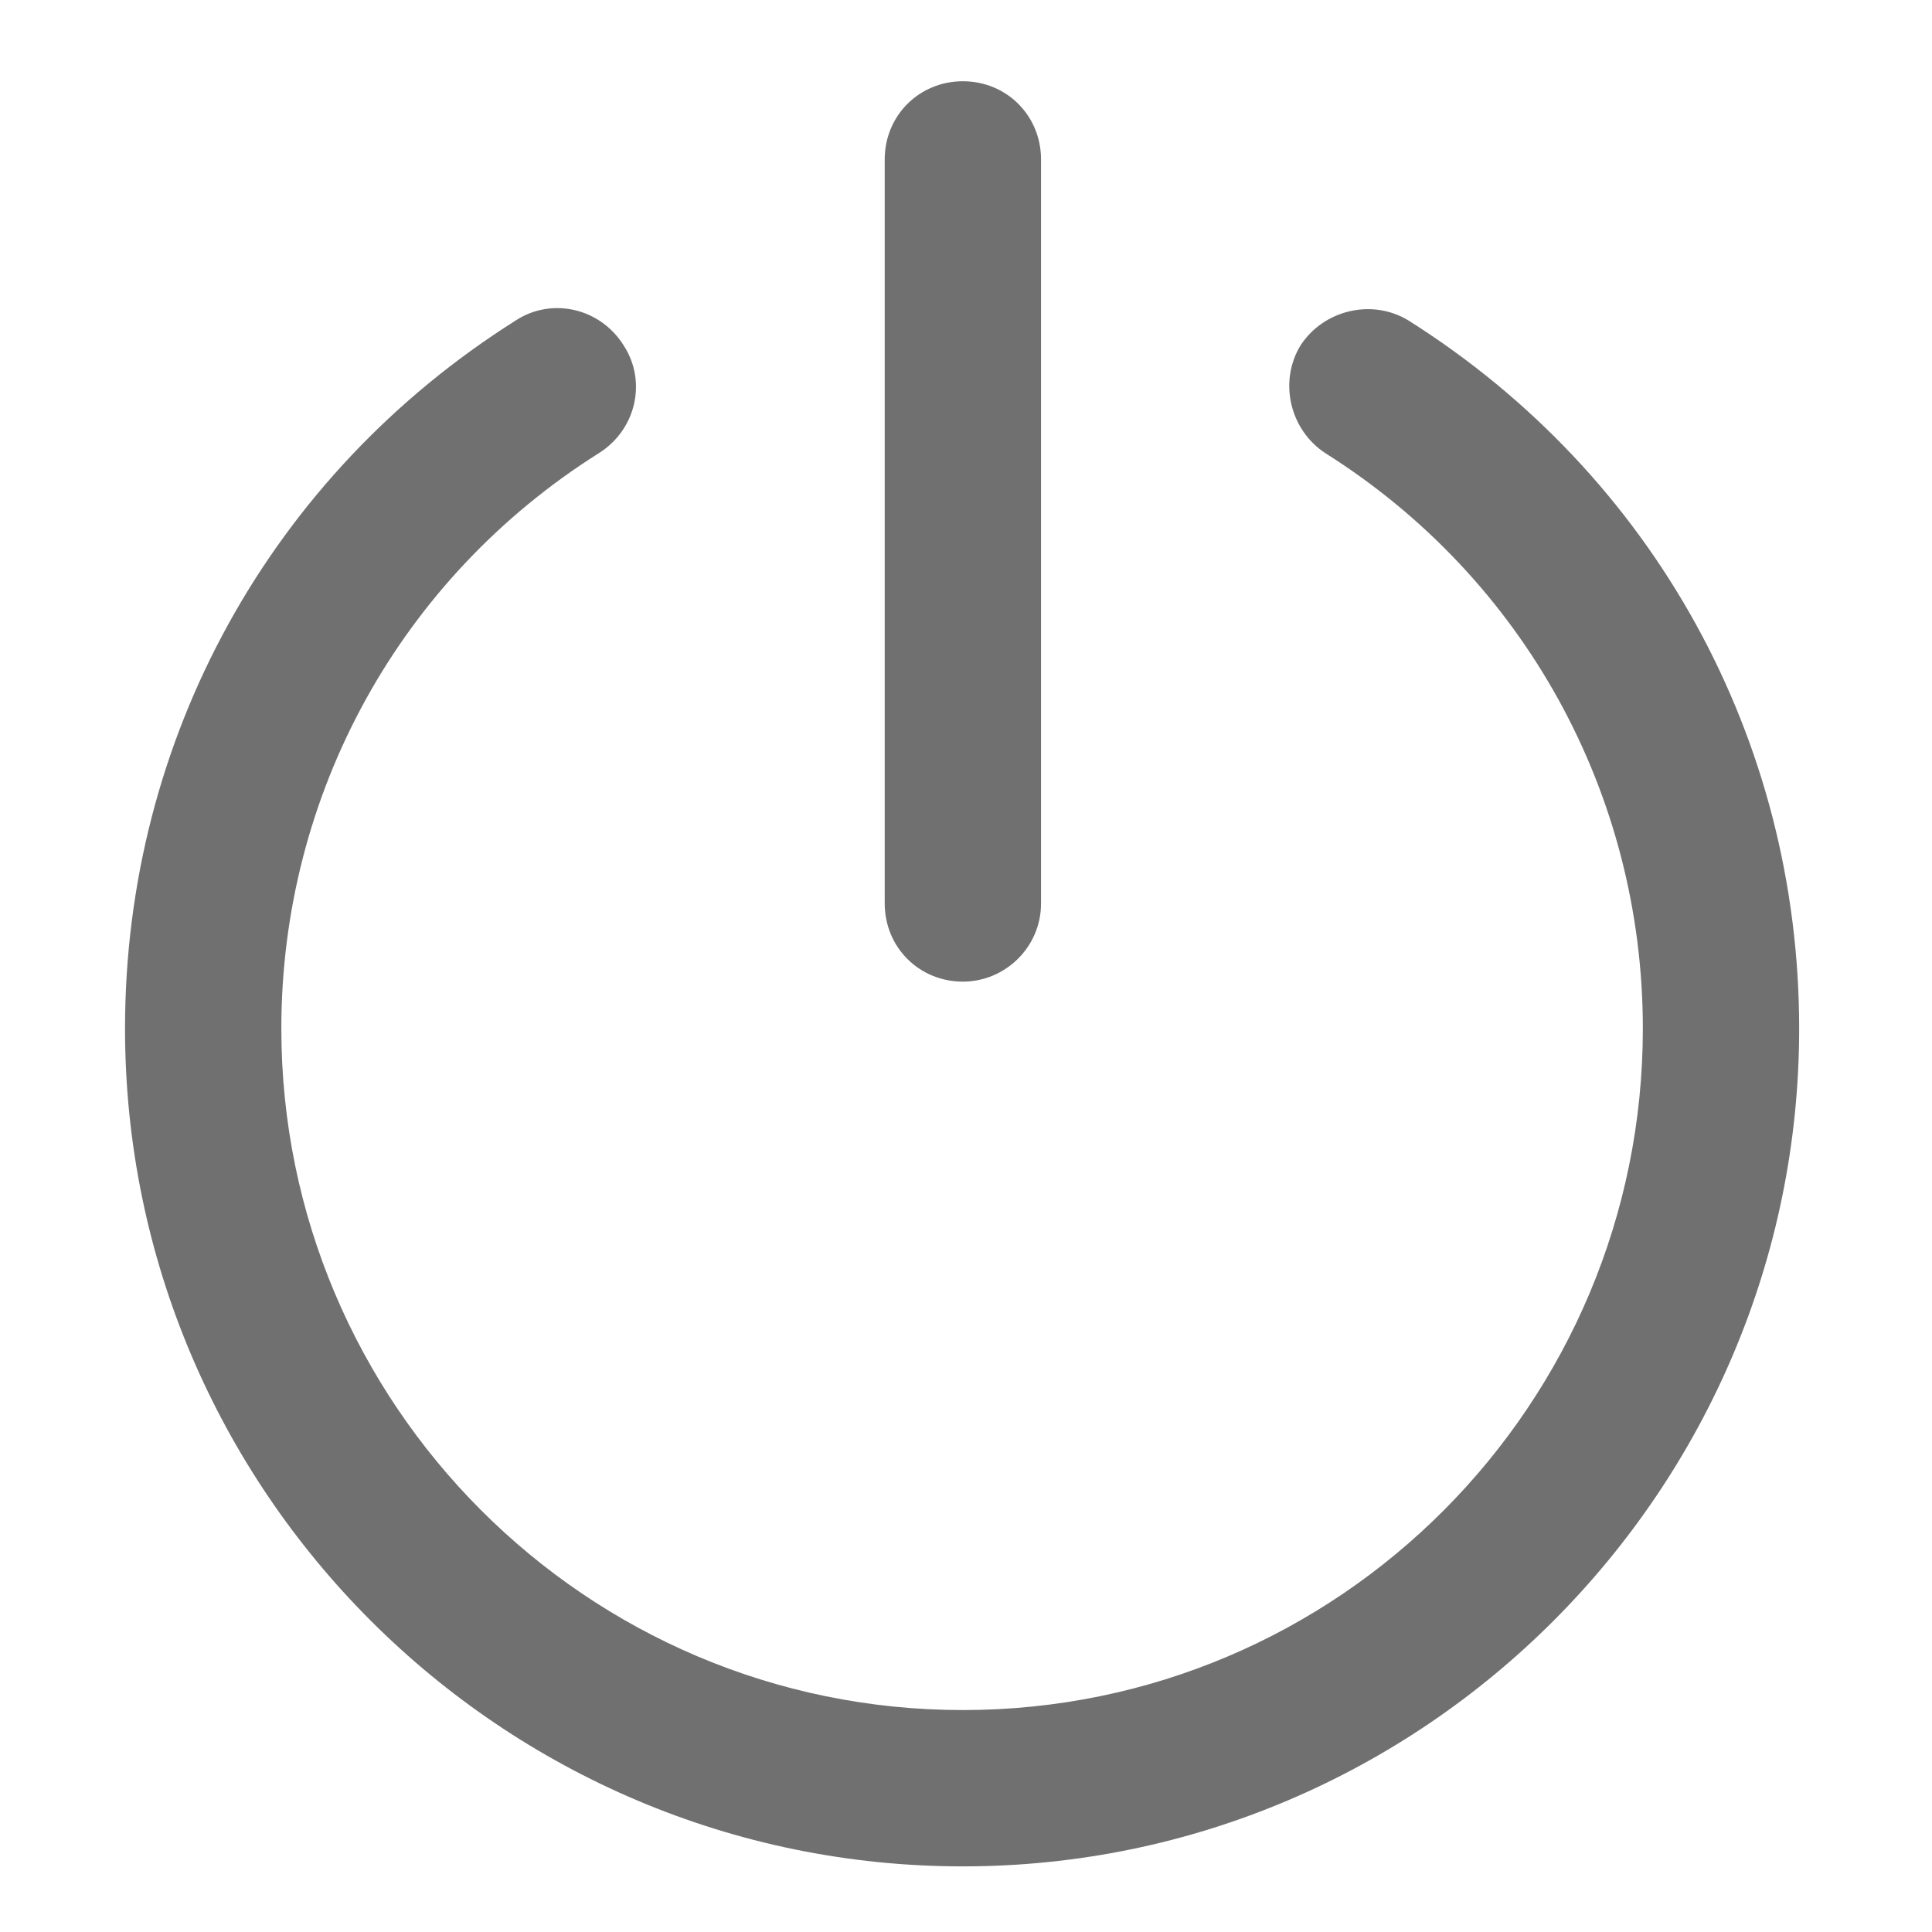
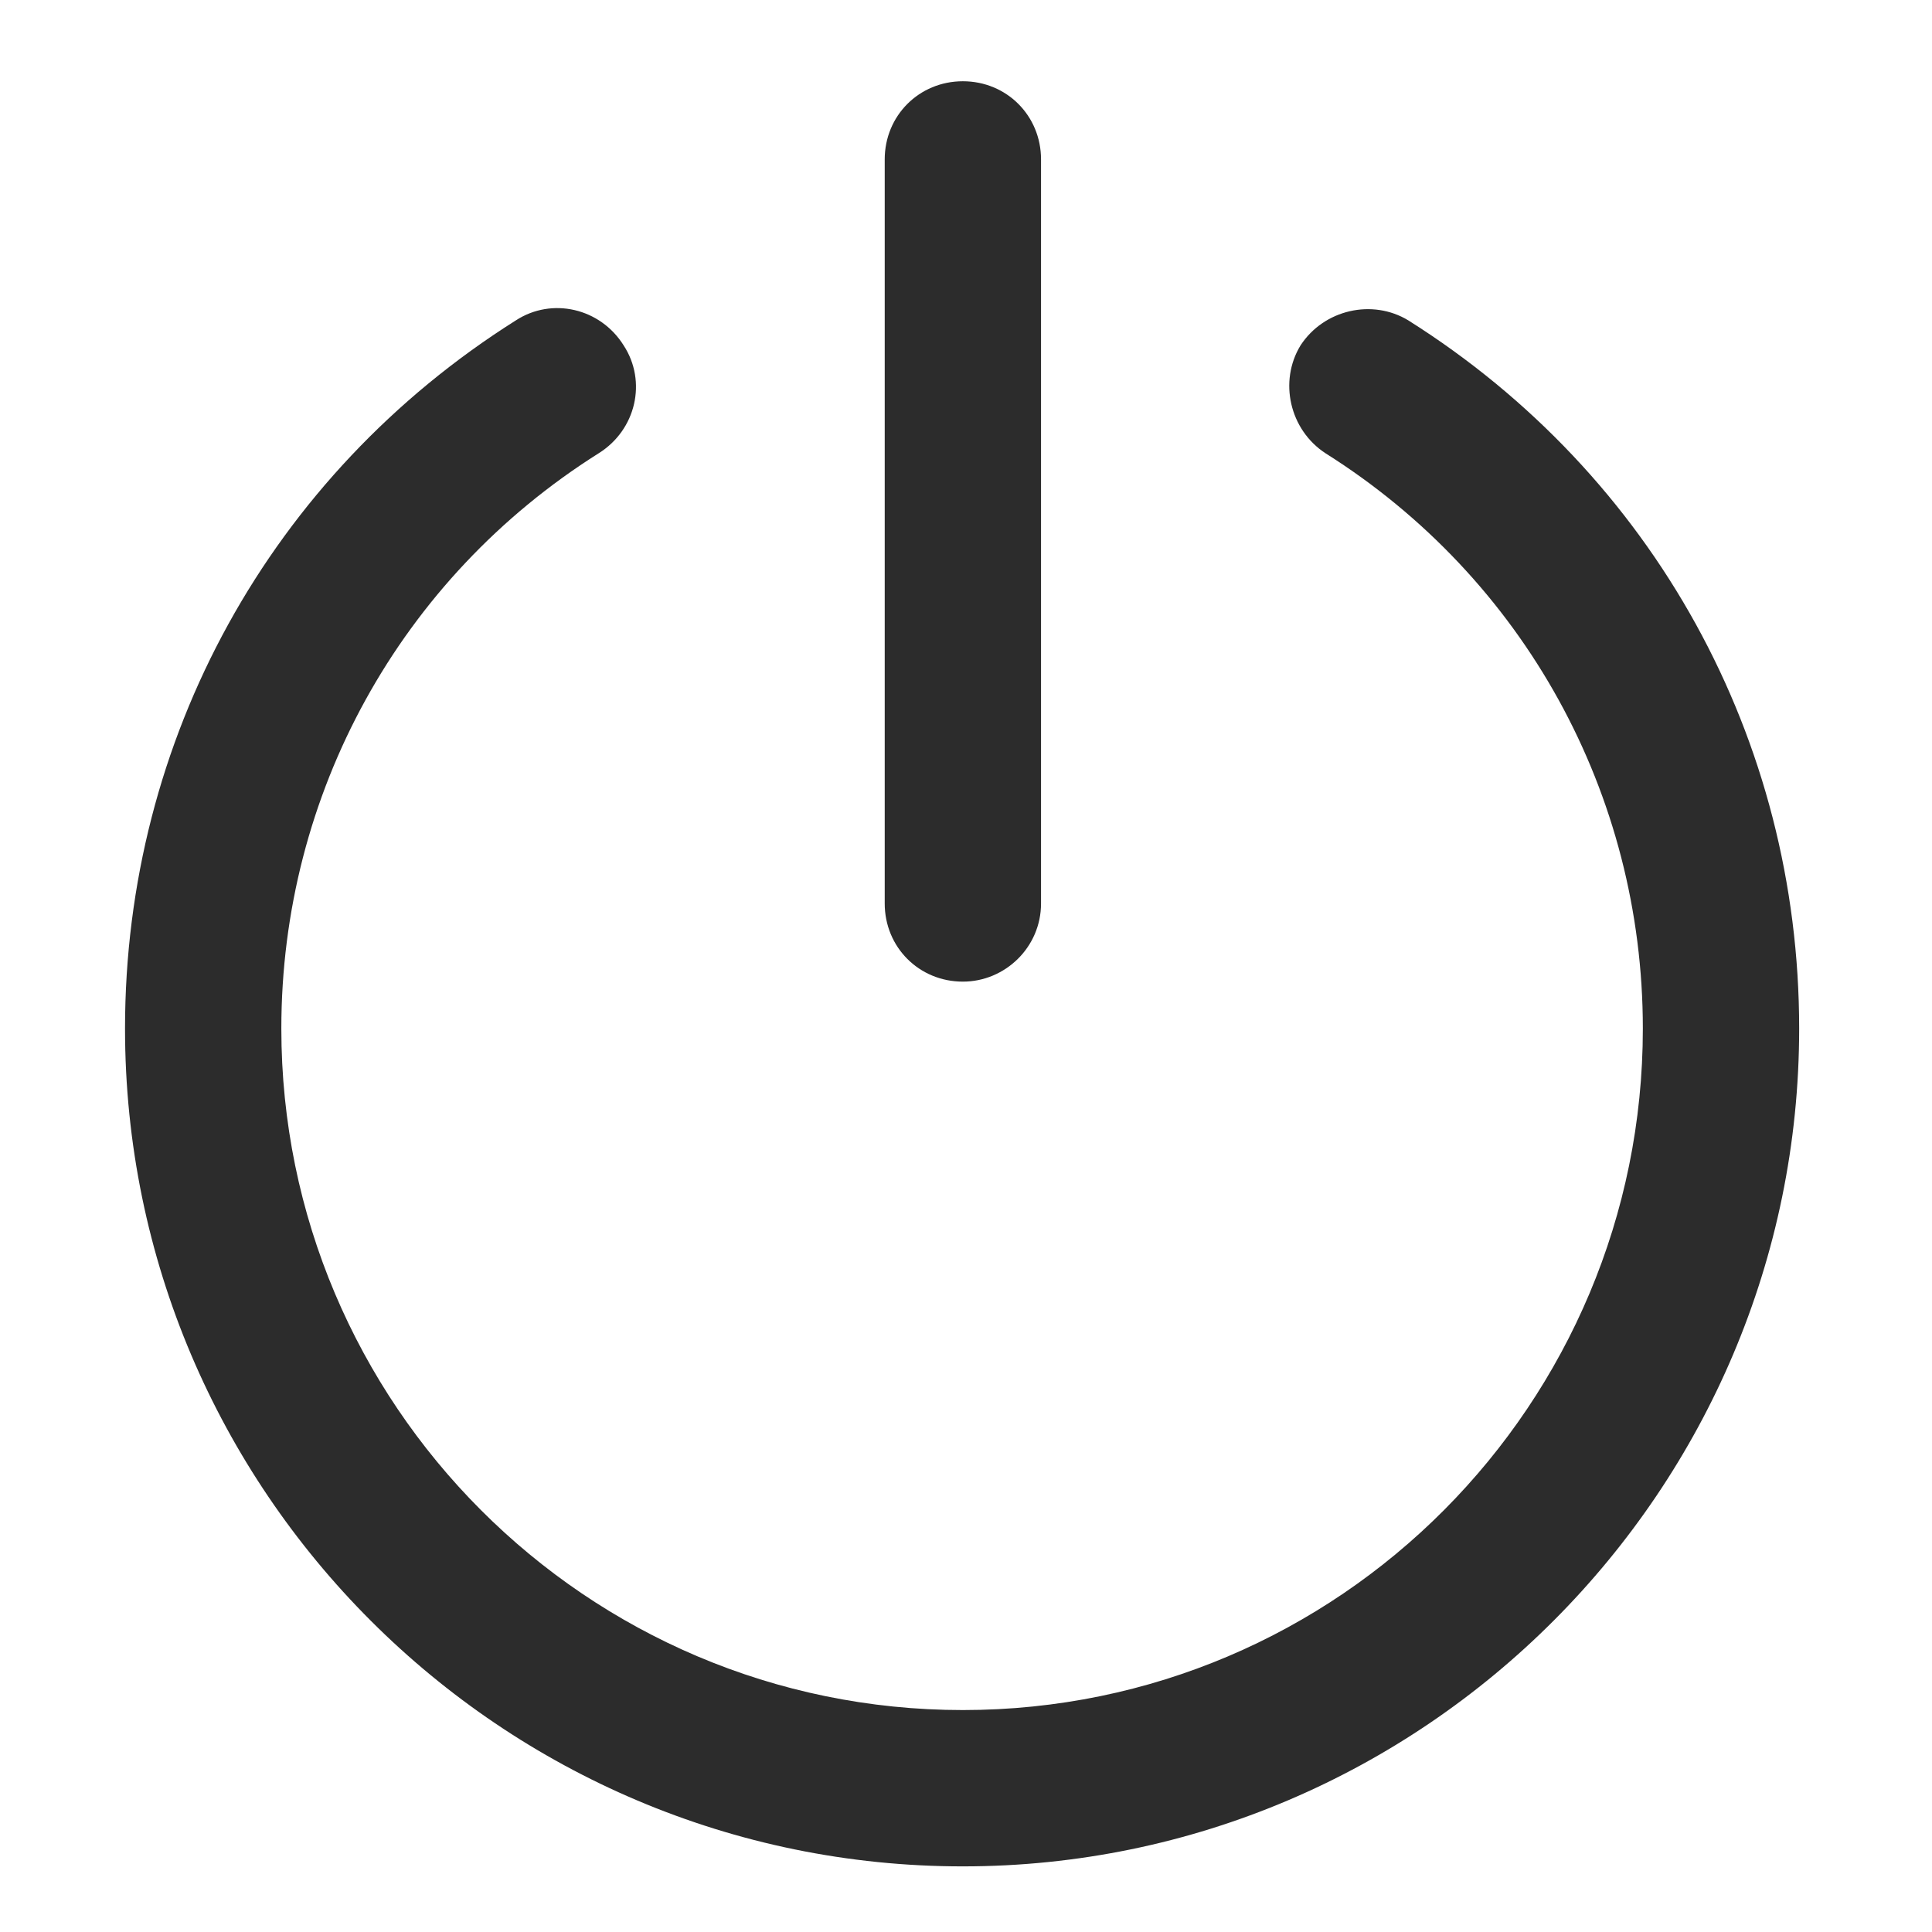
- <svg xmlns="http://www.w3.org/2000/svg" t="1587028029786" class="icon" viewBox="0 0 1024 1024" version="1.1" p-id="799" width="128" height="128">
-   <path d="M510.343 989.219c-244.409 0-444.078-198.841-444.078-444.078 0-153.273 77.051-293.291 207.126-375.313 19.056-12.428 44.739-6.628 57.167 13.256 12.428 19.056 6.628 44.739-13.256 57.167C212.081 306.531 149.115 420.865 149.115 545.14c0 198.841 161.558 361.228 361.228 361.228S870.742 743.981 870.742 545.14c0-124.276-62.966-238.609-168.186-304.89-19.056-12.428-24.855-38.111-13.256-57.167 12.428-19.056 38.111-24.855 57.167-13.256 130.075 82.022 207.126 222.039 207.126 375.313 0 244.409-198.841 444.078-443.25 444.078z" fill="#707070" p-id="800" />
-   <path d="M510.343 520.285c-23.198 0-41.425-18.227-41.425-41.425V84.492c0-23.198 18.227-41.425 41.425-41.425s41.425 18.227 41.425 41.425V478.86c0 23.198-19.056 41.425-41.425 41.425z" fill="#707070" p-id="801" />
+ <svg xmlns="http://www.w3.org/2000/svg" t="1587093870883" class="icon" viewBox="0 0 1024 1024" version="1.1" p-id="1041" width="128" height="128">
+   <path d="M510.343 989.219c-244.409 0-444.078-198.841-444.078-444.078 0-153.273 77.051-293.291 207.126-375.313 19.056-12.428 44.739-6.628 57.167 13.256 12.428 19.056 6.628 44.739-13.256 57.167C212.081 306.531 149.115 420.865 149.115 545.14c0 198.841 161.558 361.228 361.228 361.228S870.742 743.981 870.742 545.14c0-124.276-62.966-238.609-168.186-304.89-19.056-12.428-24.855-38.111-13.256-57.167 12.428-19.056 38.111-24.855 57.167-13.256 130.075 82.022 207.126 222.039 207.126 375.313 0 244.409-198.841 444.078-443.25 444.078z" fill="#2c2c2c" p-id="1042" />
+   <path d="M510.343 520.285c-23.198 0-41.425-18.227-41.425-41.425V84.492c0-23.198 18.227-41.425 41.425-41.425s41.425 18.227 41.425 41.425V478.86c0 23.198-19.056 41.425-41.425 41.425z" fill="#2c2c2c" p-id="1043" />
</svg>
